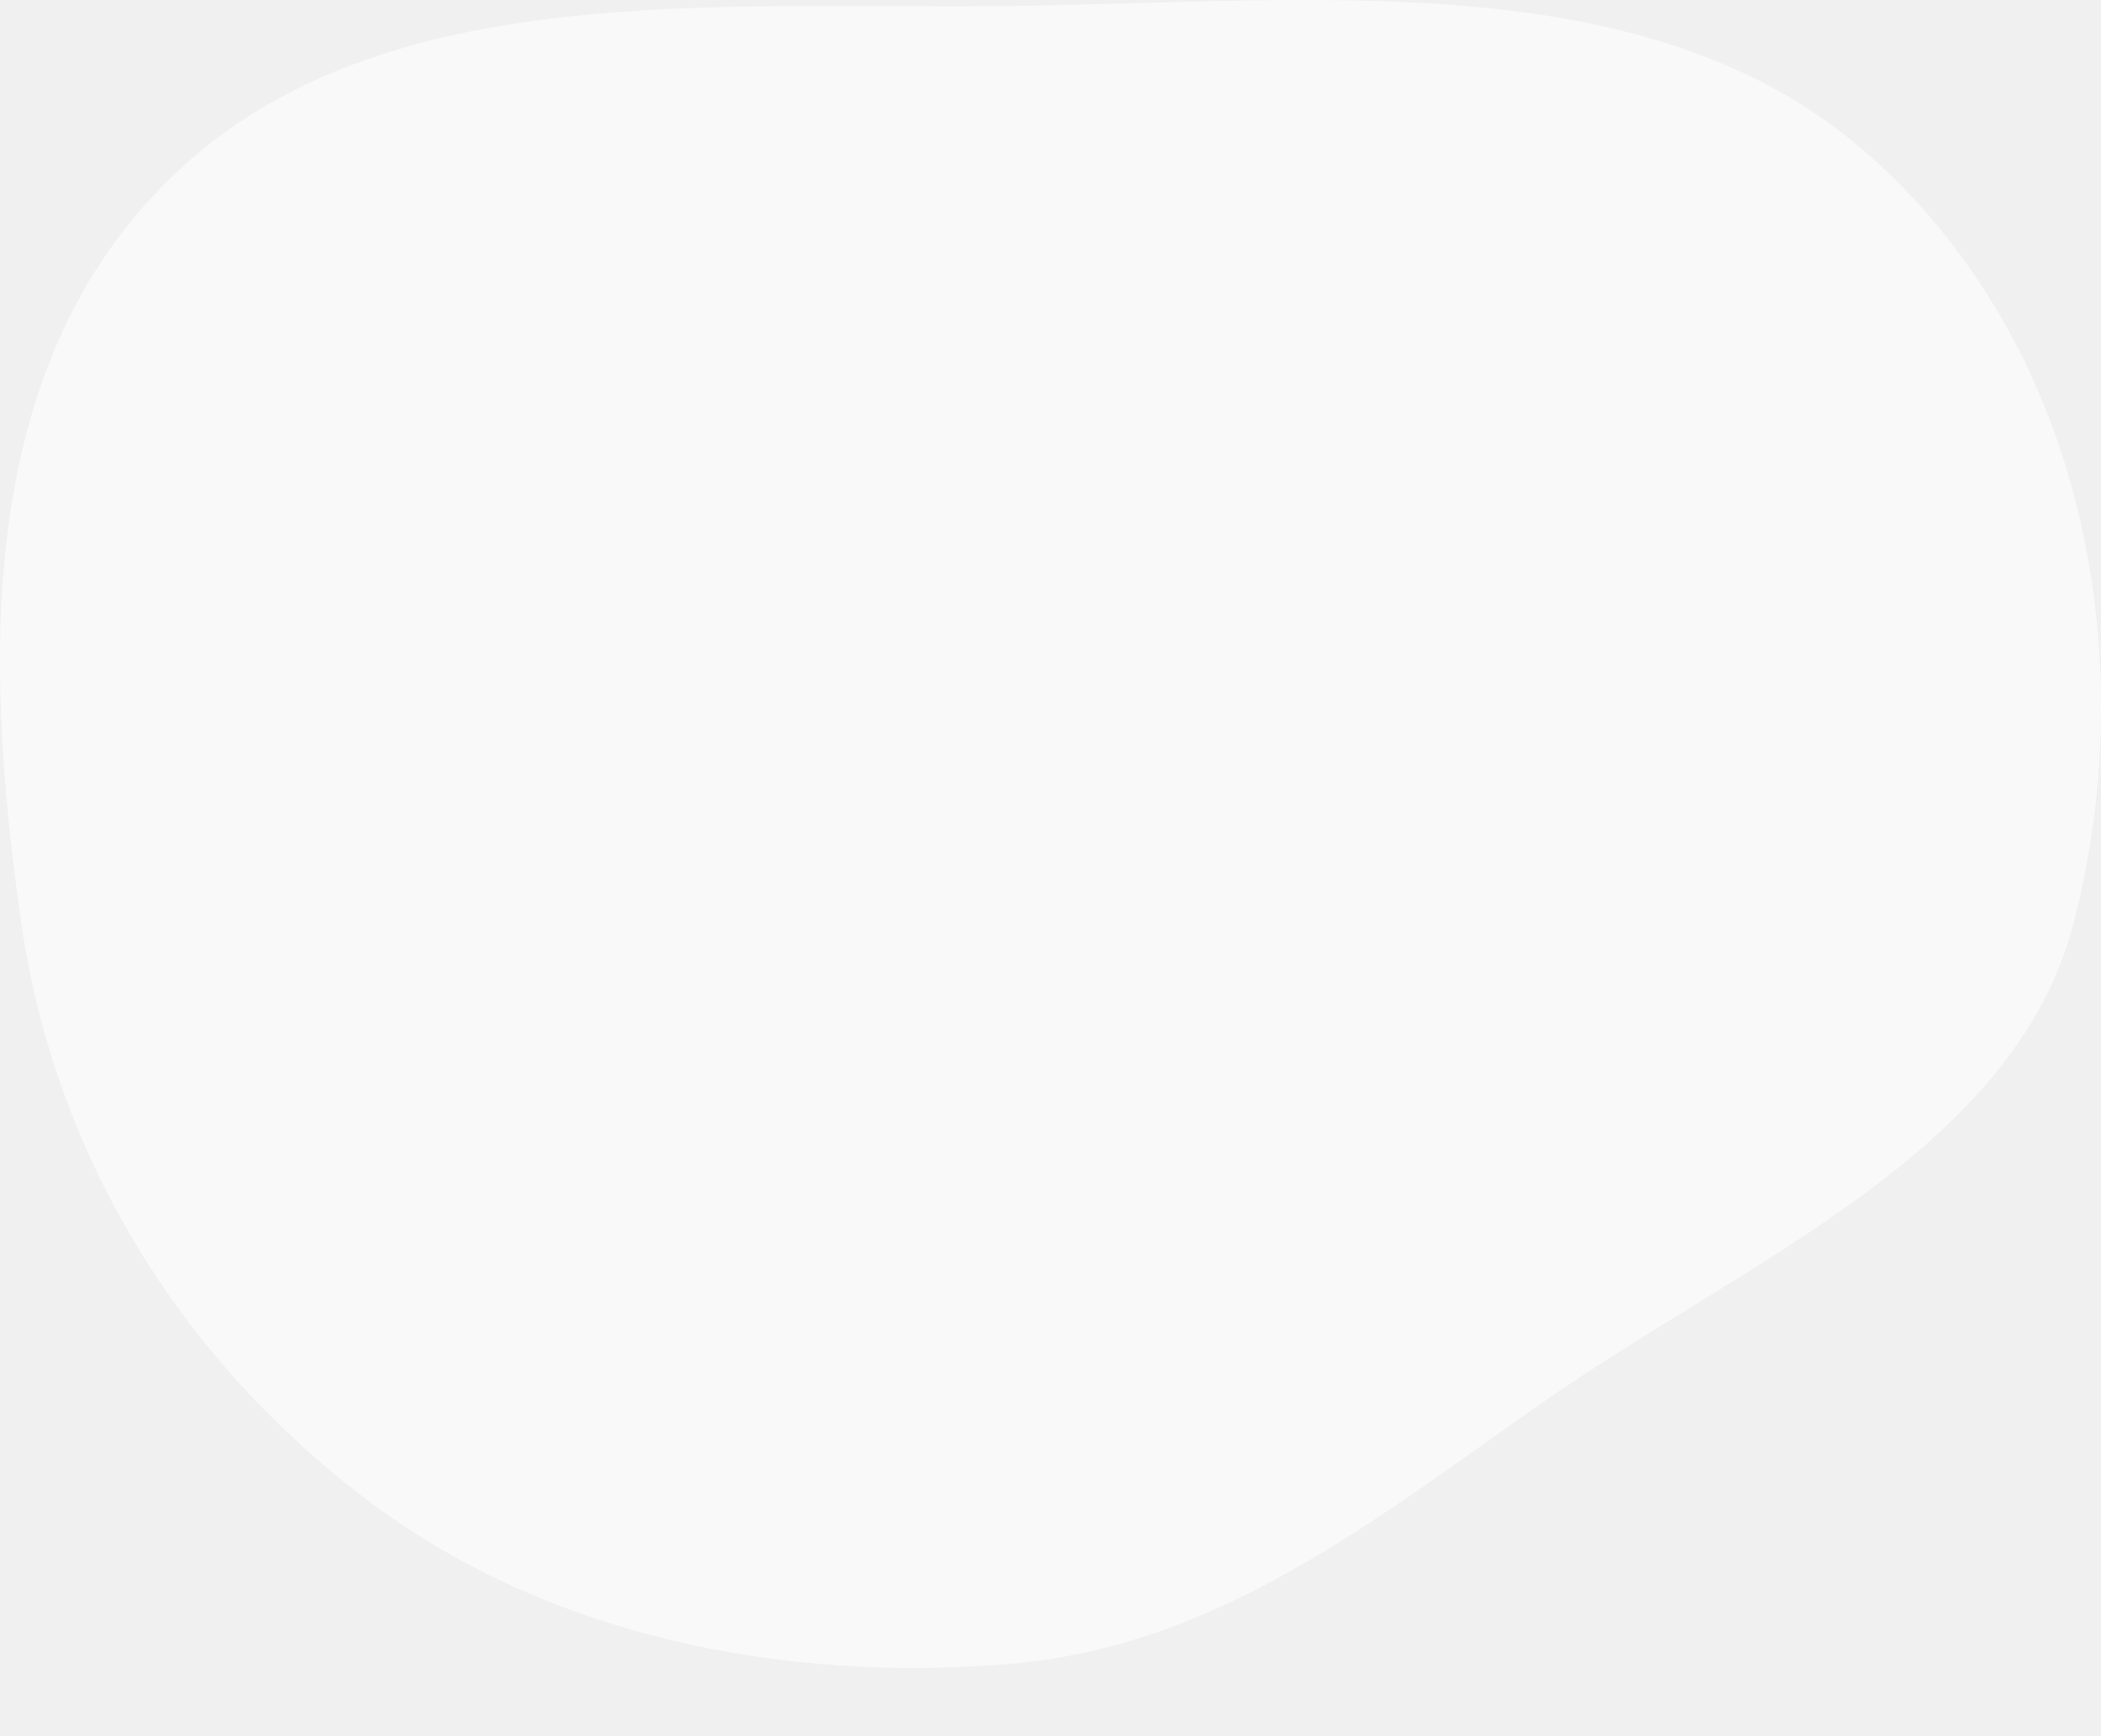
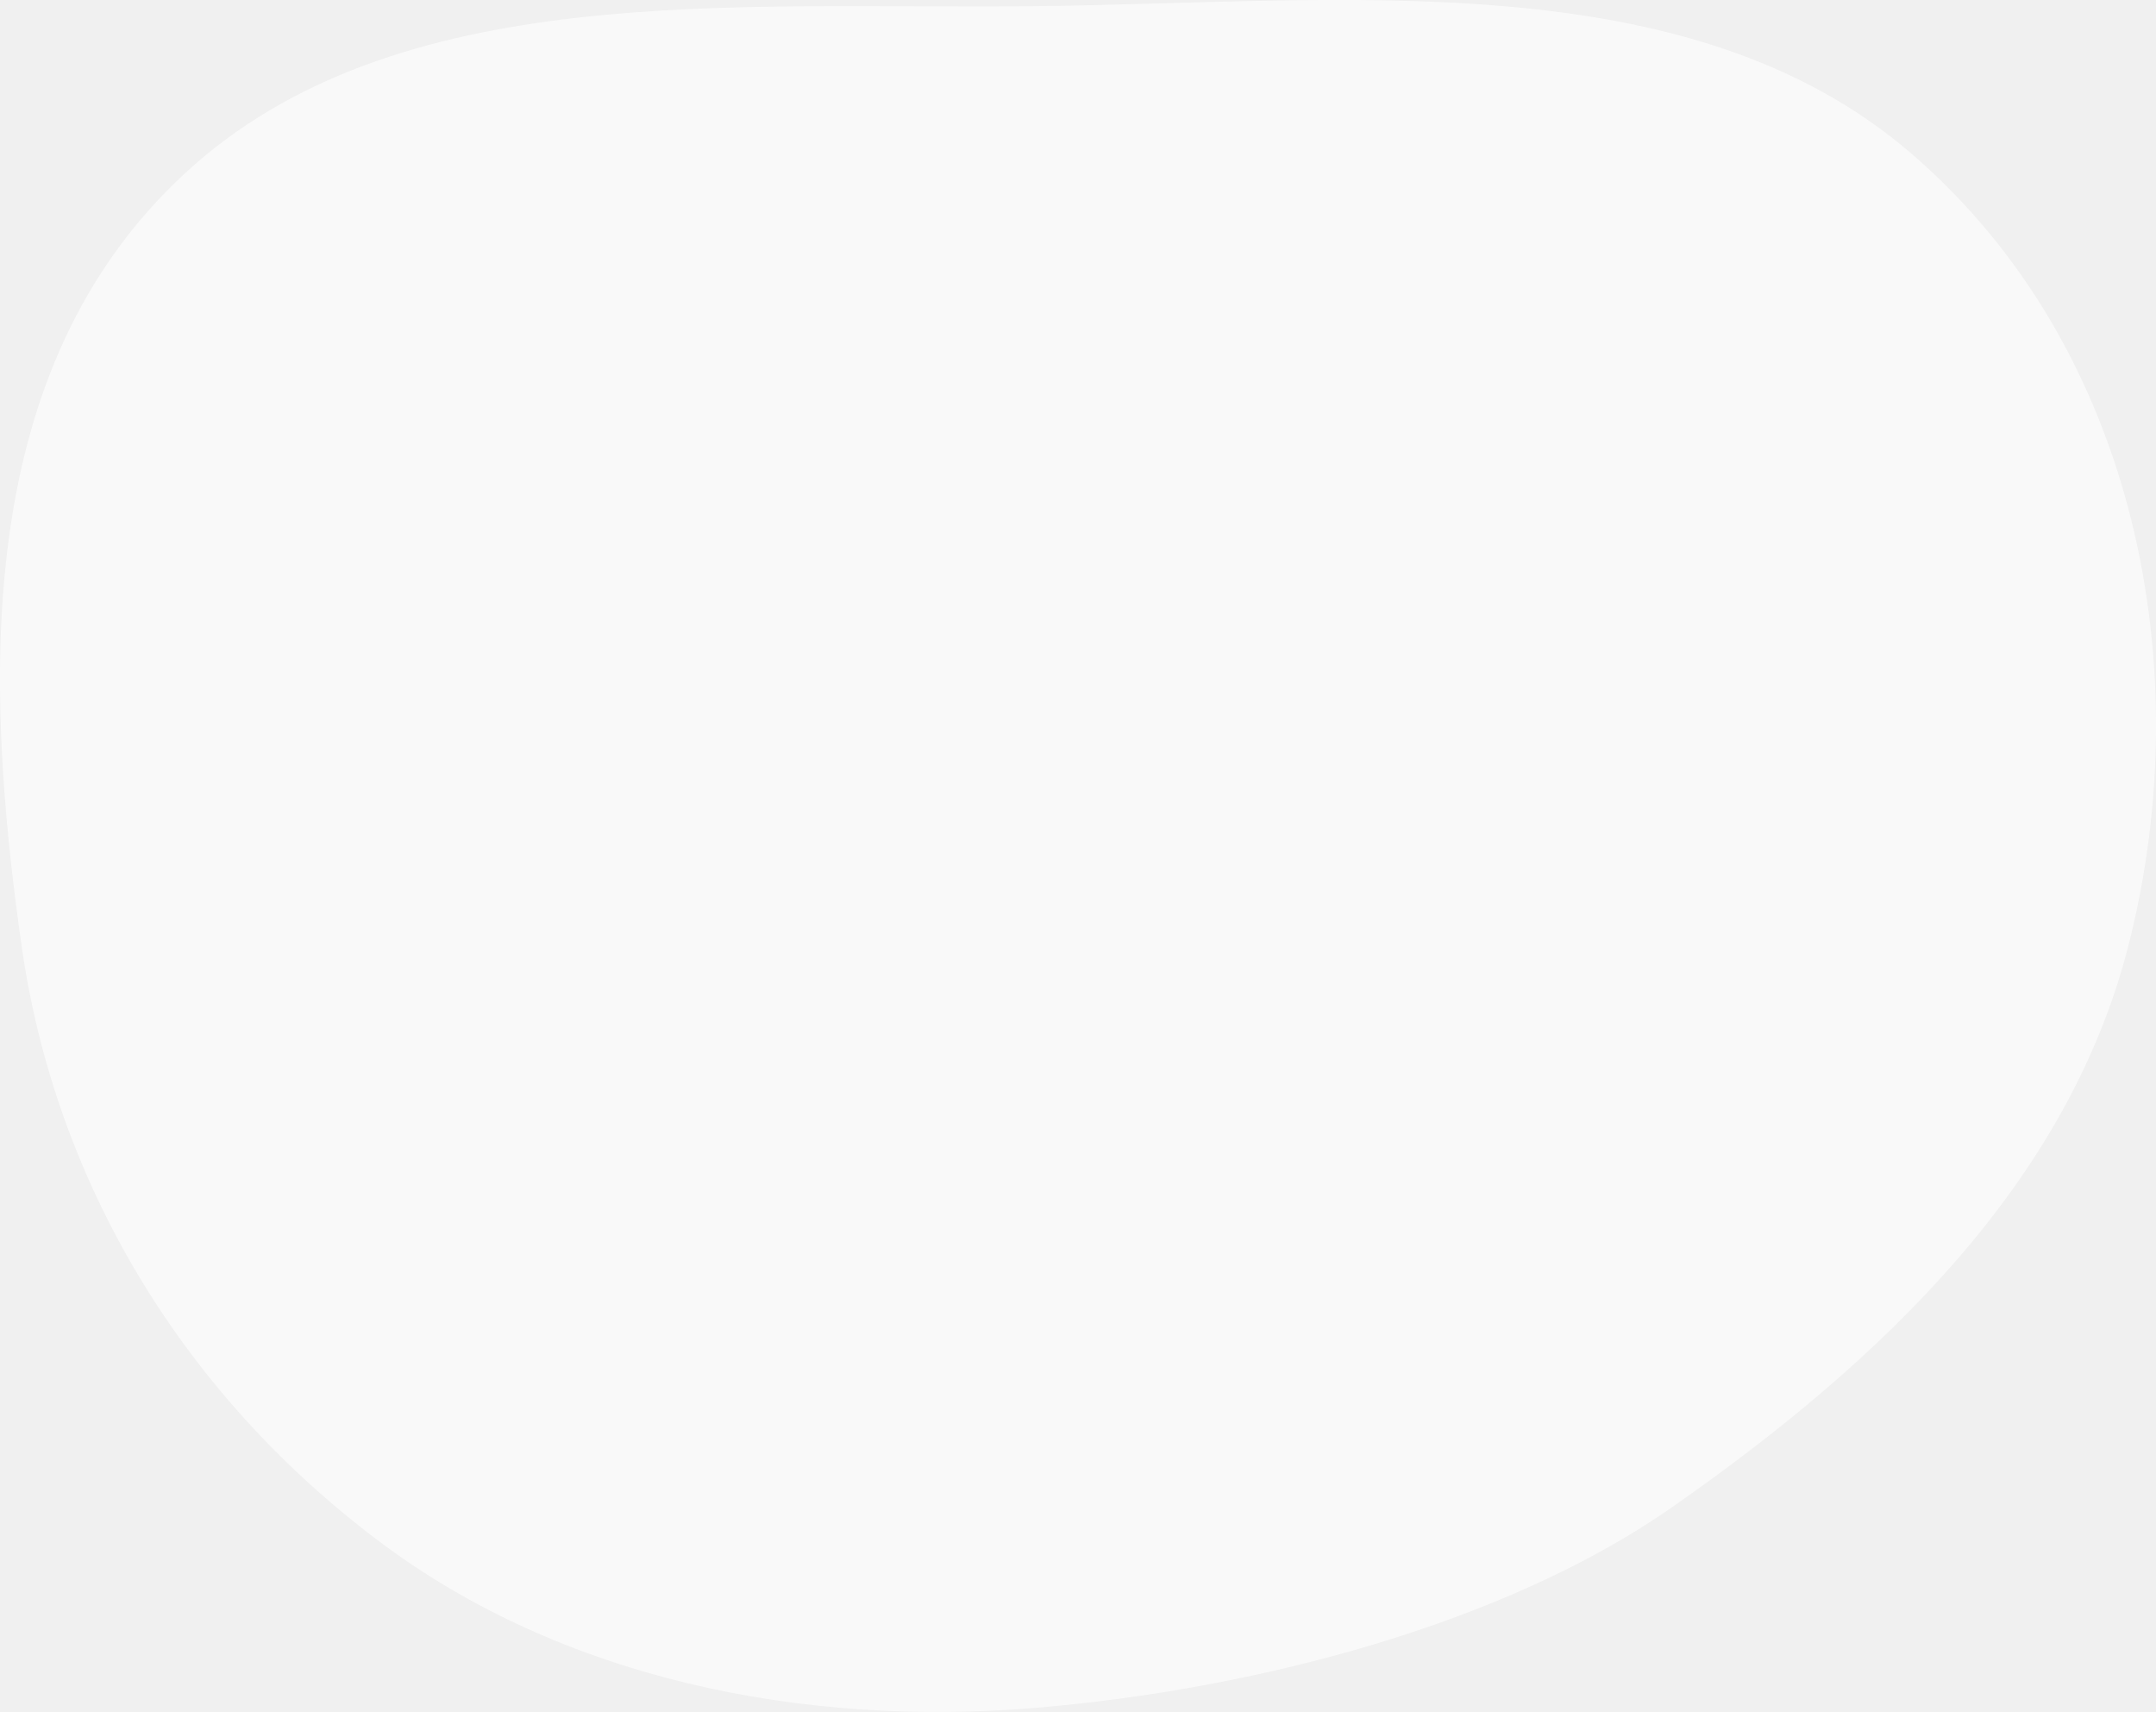
- <svg xmlns="http://www.w3.org/2000/svg" width="432" height="357" viewBox="0 0 432 357" fill="none">
-   <path fill-rule="evenodd" clip-rule="evenodd" d="M207.781 1.233C269.528 0.517 338.217 -7.781 382.982 30.77C428.325 69.819 440.579 134.324 426.445 189.545C414.338 236.845 359.458 258.906 317.008 288.531C282.903 312.333 250.64 338.527 207.781 342.15C160.61 346.137 112.576 336.273 76.081 308.897C36.047 278.867 10.996 236.254 4.337 189.545C-3.382 135.393 -5.146 73.796 37.005 34.78C79.366 -4.431 147.234 1.935 207.781 1.233Z" fill="white" fill-opacity="0.62" />
+ <svg xmlns="http://www.w3.org/2000/svg" width="432" height="343" viewBox="0 0 432 343" fill="none">
+   <path fill-rule="evenodd" clip-rule="evenodd" d="M207.781 1.233C269.528 0.517 338.218 -7.781 382.982 30.77C428.325 69.819 440.579 134.324 426.445 189.545C414.338 236.845 377.45 272.374 335 302C300.895 325.802 250.64 338.527 207.781 342.15C160.61 346.137 112.576 336.273 76.081 308.897C36.047 278.867 10.996 236.254 4.337 189.545C-3.382 135.393 -5.146 73.796 37.005 34.78C79.366 -4.431 147.234 1.935 207.781 1.233Z" fill="white" fill-opacity="0.62" />
</svg>
